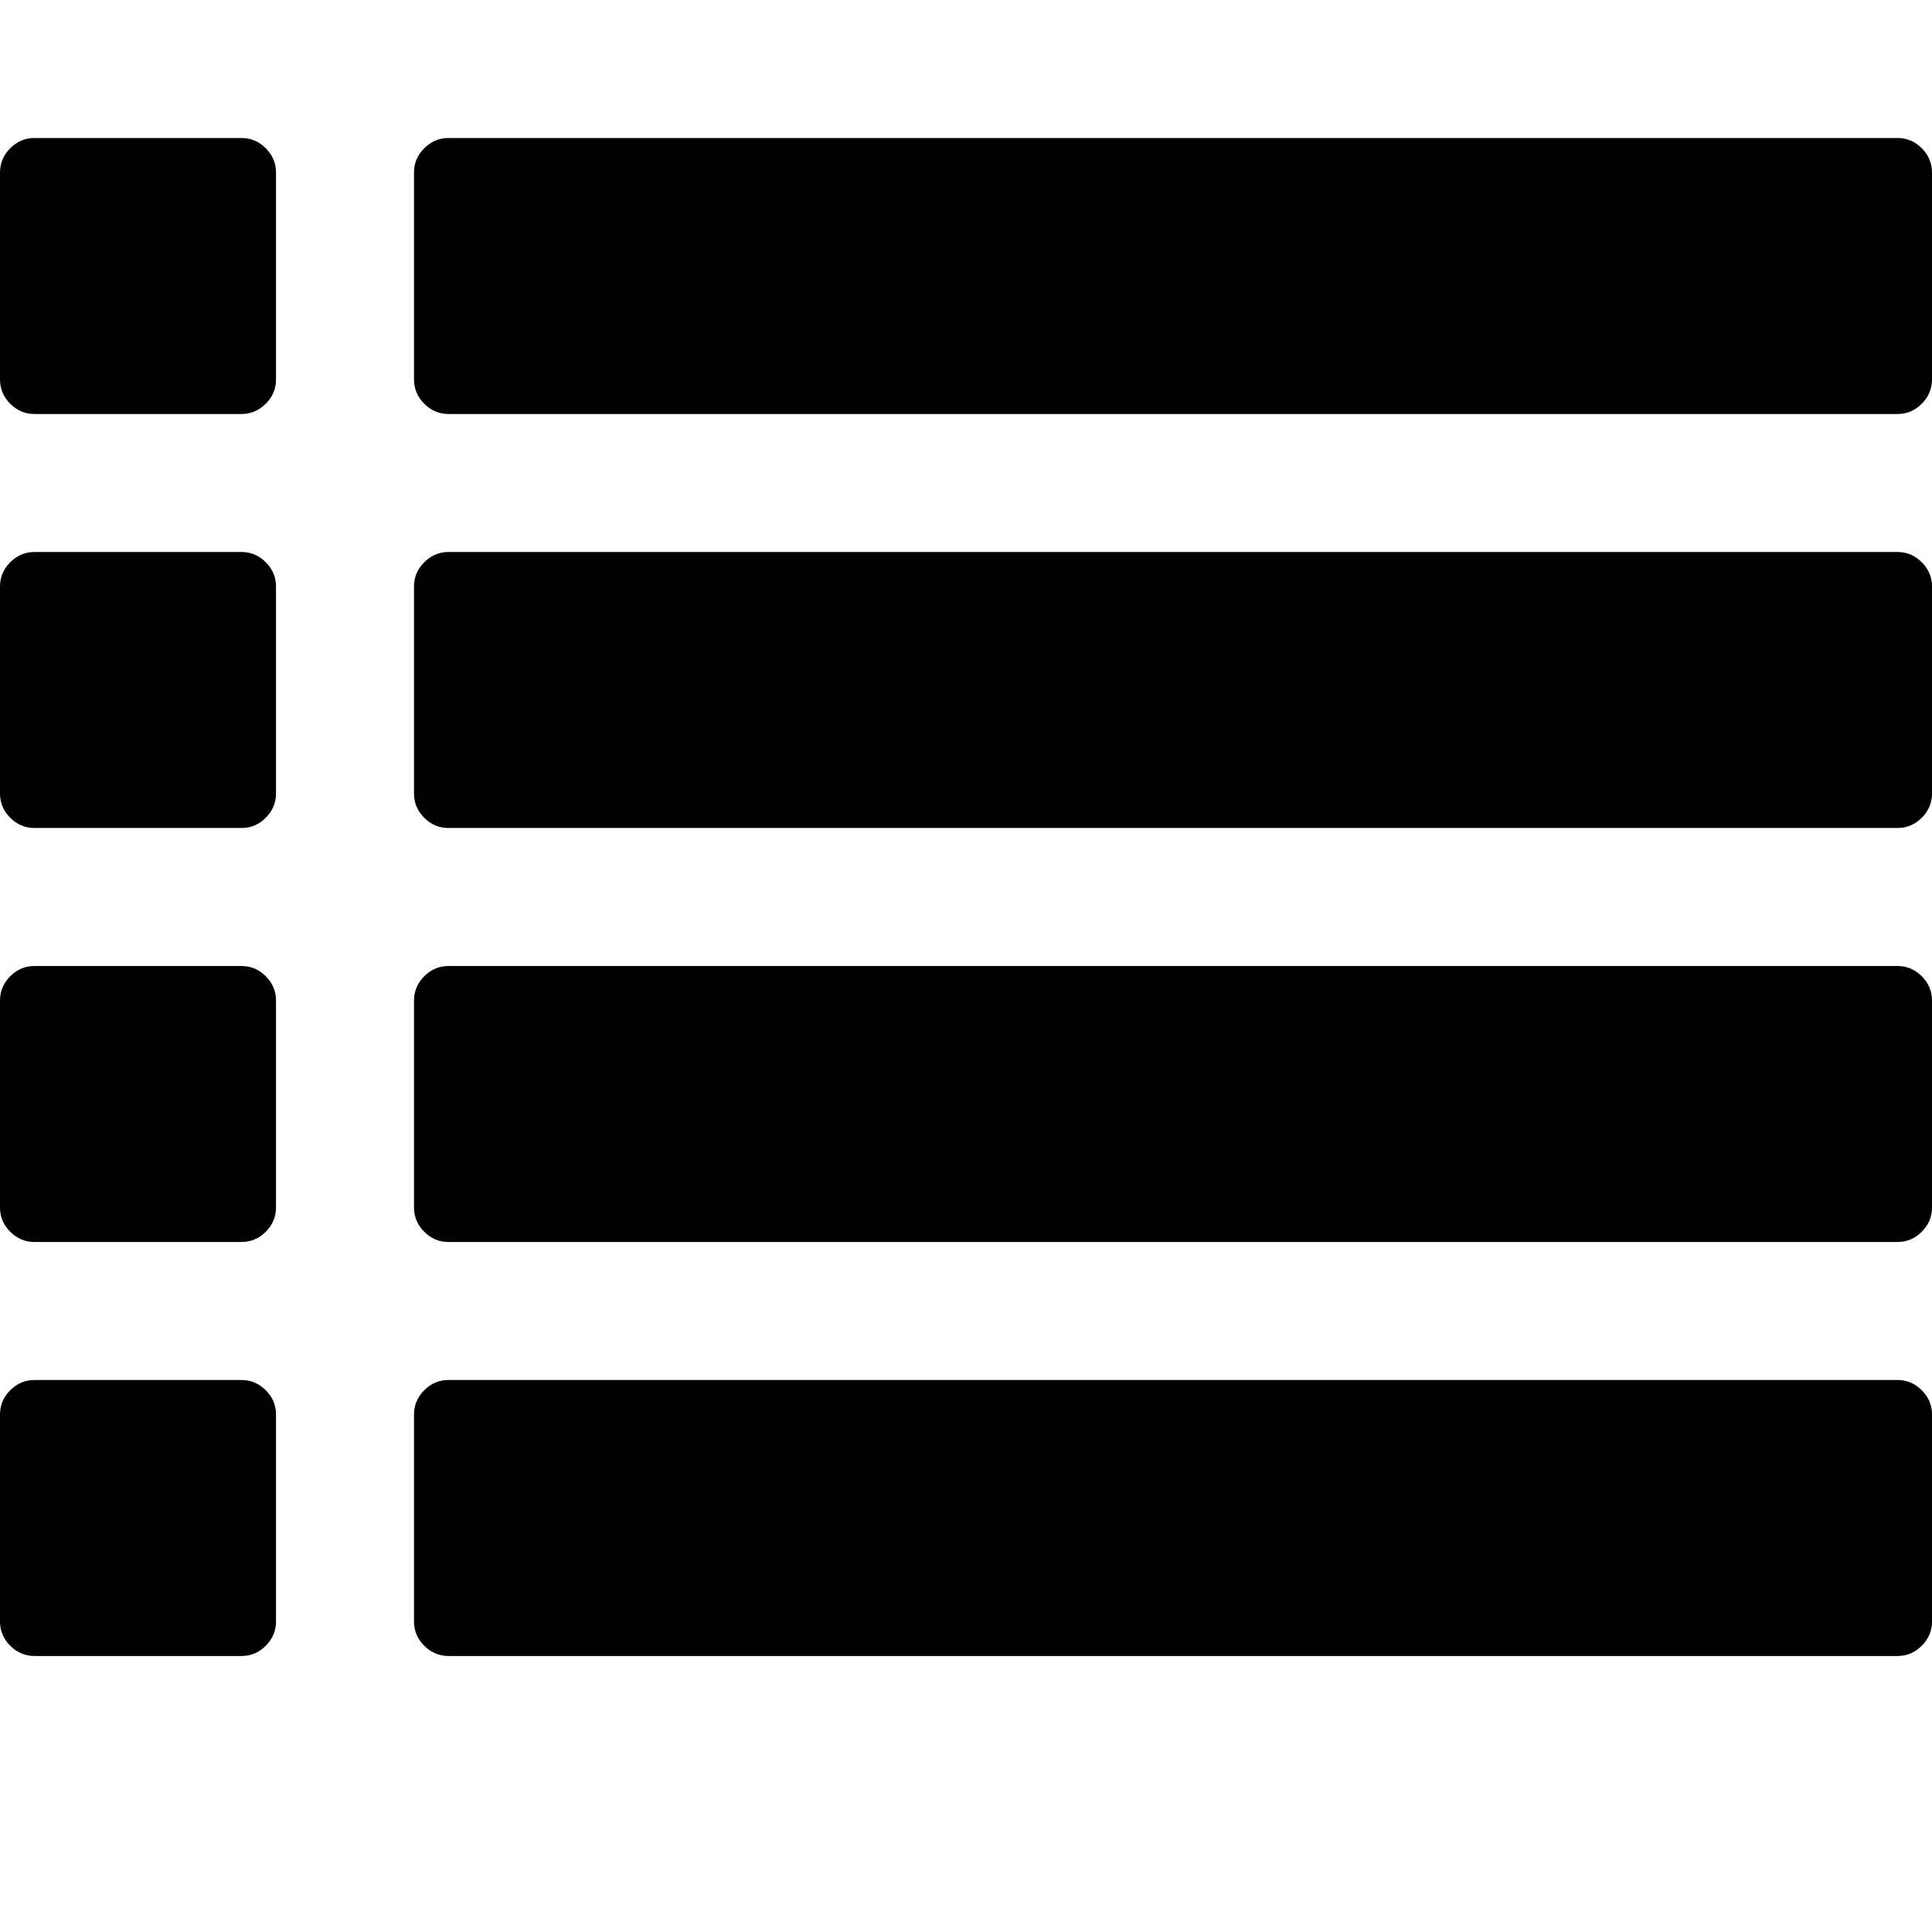
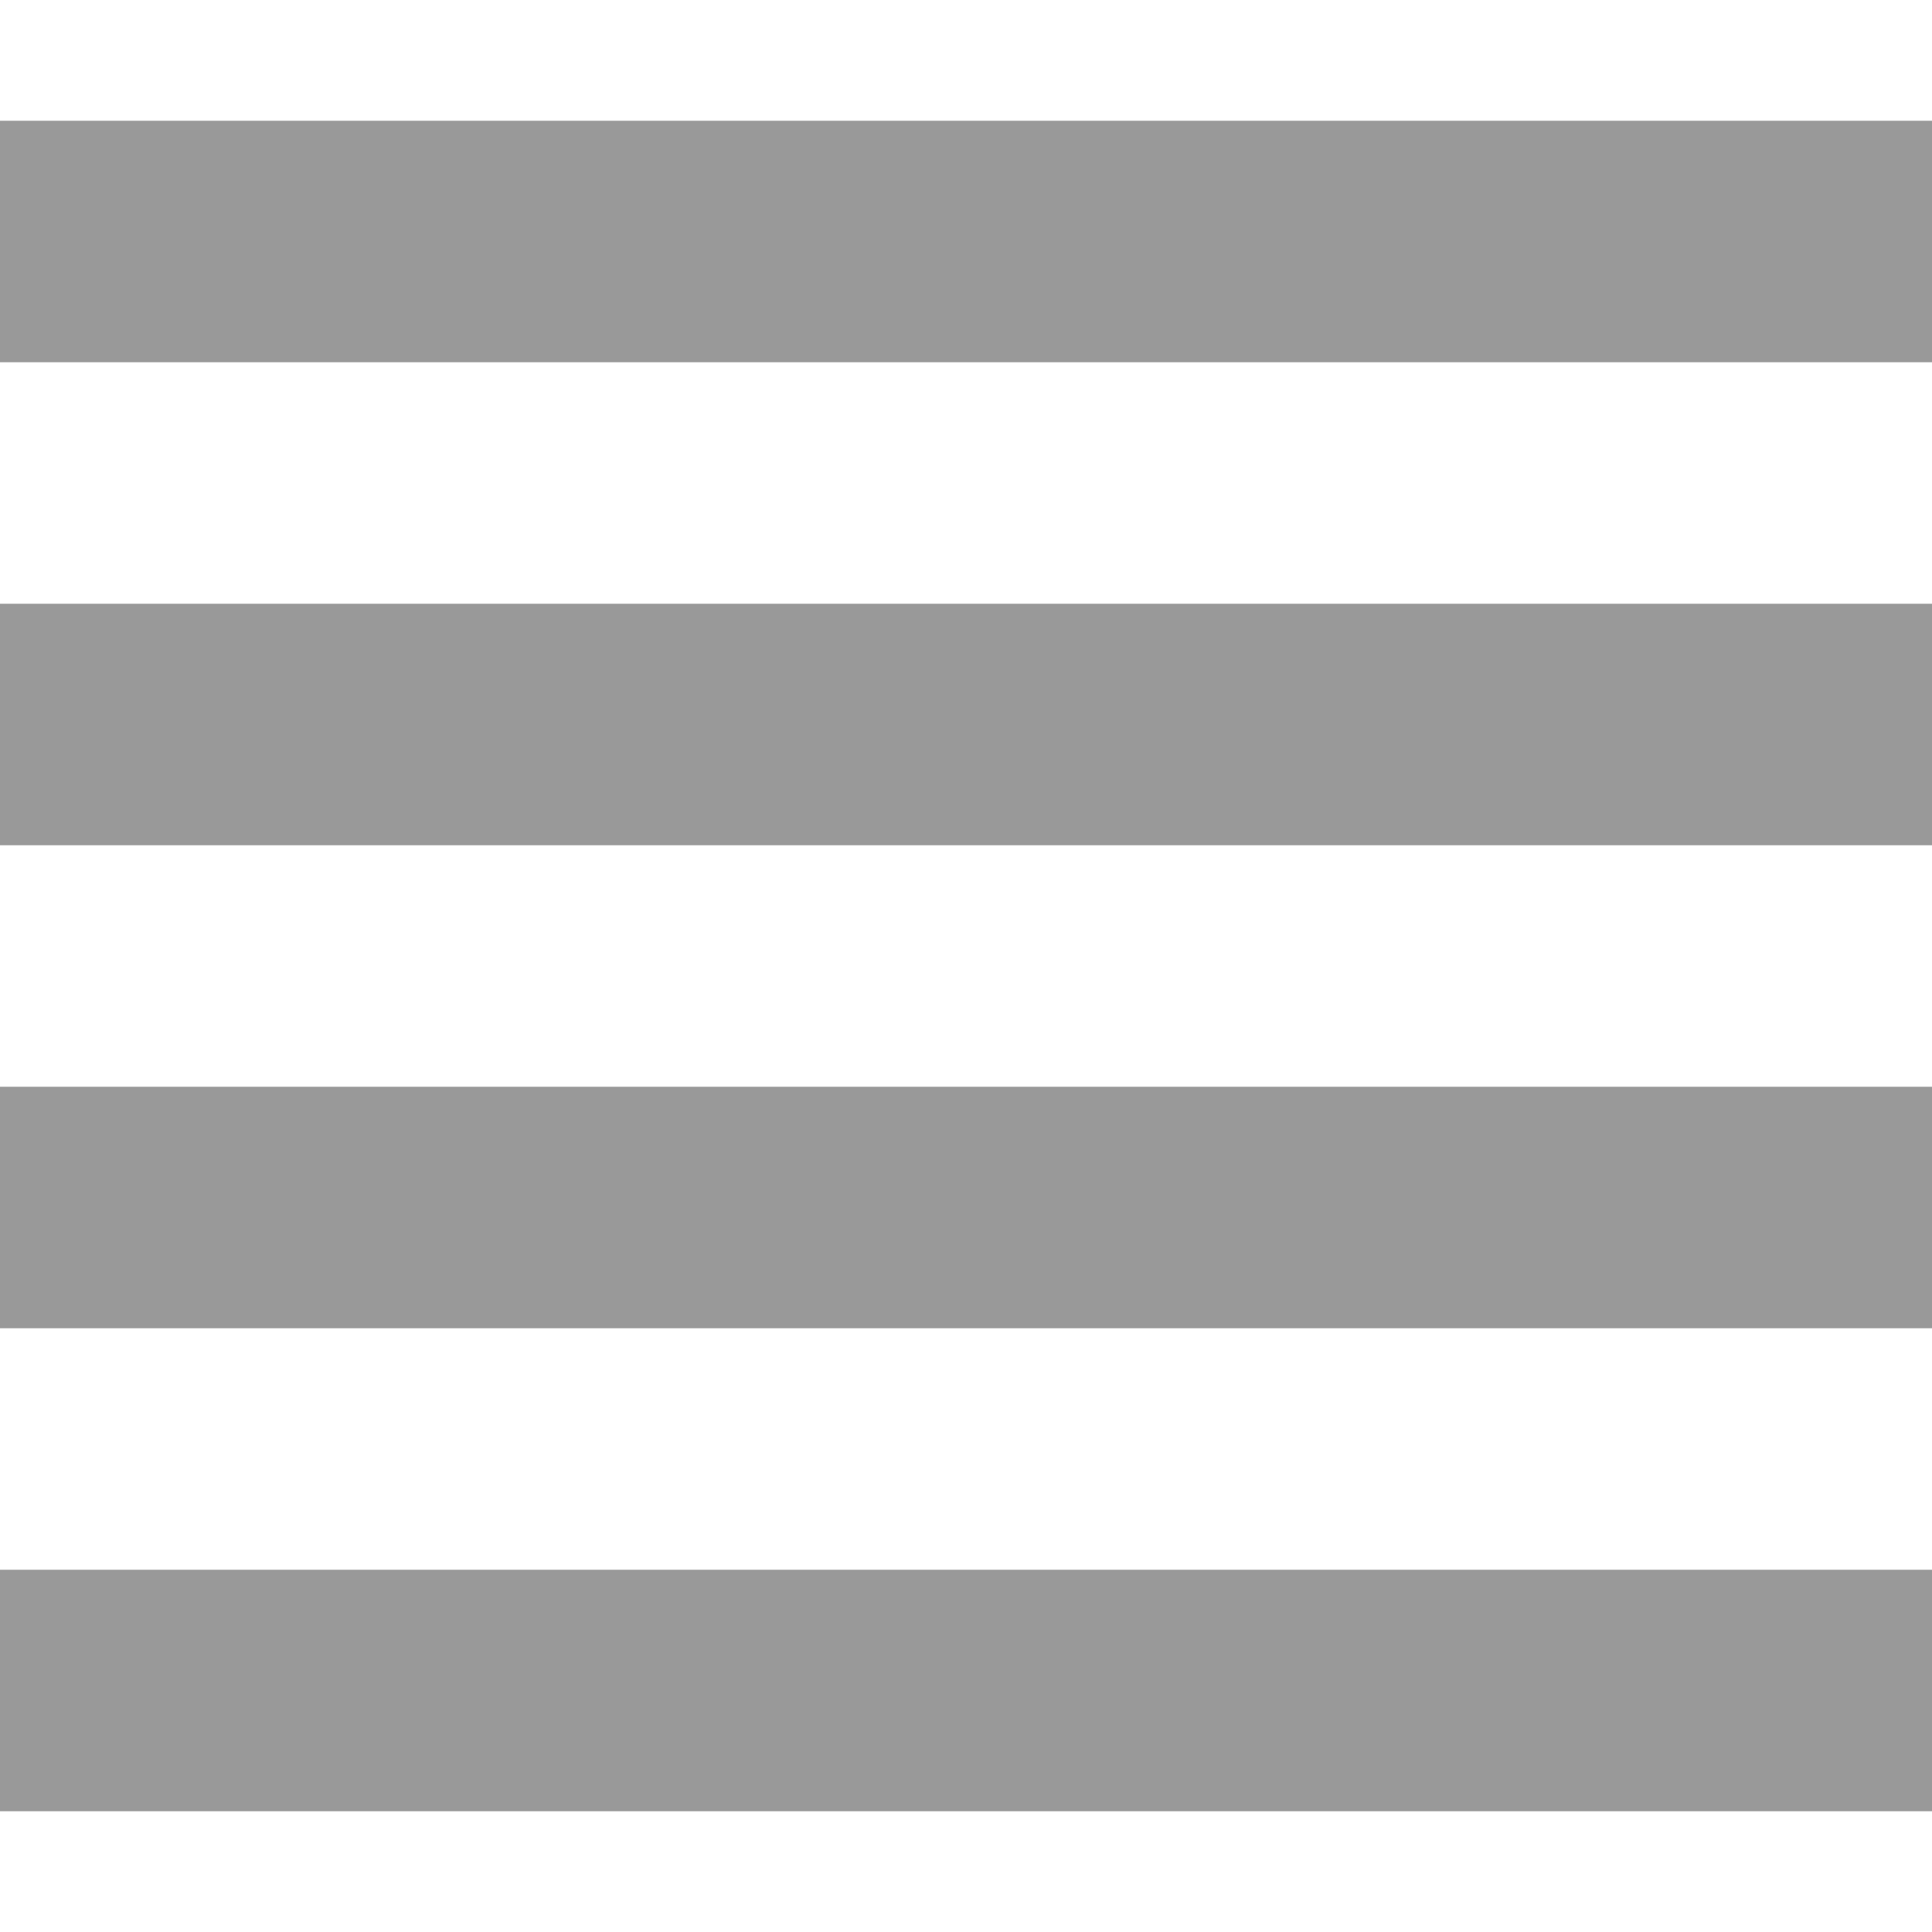
- <svg xmlns="http://www.w3.org/2000/svg" width="1792" height="1792" viewBox="0 0 1792 1792" preserveAspectRatio="xMinYMid meet">
-   <path d="M256 1312v192q0 13-9.5 22.5t-22.5 9.5h-192q-13 0-22.5-9.5t-9.5-22.5v-192q0-13 9.5-22.5t22.5-9.5h192q13 0 22.5 9.5t9.5 22.5zm0-384v192q0 13-9.5 22.5t-22.5 9.5h-192q-13 0-22.5-9.5t-9.5-22.5v-192q0-13 9.5-22.5t22.5-9.5h192q13 0 22.5 9.5t9.5 22.5zm0-384v192q0 13-9.5 22.5t-22.5 9.5h-192q-13 0-22.5-9.5t-9.5-22.5v-192q0-13 9.5-22.5t22.5-9.5h192q13 0 22.5 9.5t9.5 22.5zm1536 768v192q0 13-9.5 22.5t-22.5 9.5h-1344q-13 0-22.5-9.5t-9.5-22.5v-192q0-13 9.5-22.5t22.5-9.5h1344q13 0 22.5 9.5t9.5 22.5zm-1536-1152v192q0 13-9.5 22.5t-22.5 9.5h-192q-13 0-22.5-9.5t-9.5-22.5v-192q0-13 9.5-22.5t22.5-9.5h192q13 0 22.5 9.5t9.5 22.5zm1536 768v192q0 13-9.5 22.5t-22.5 9.5h-1344q-13 0-22.5-9.5t-9.5-22.5v-192q0-13 9.5-22.5t22.5-9.5h1344q13 0 22.5 9.5t9.5 22.5zm0-384v192q0 13-9.5 22.5t-22.5 9.5h-1344q-13 0-22.5-9.5t-9.5-22.5v-192q0-13 9.5-22.5t22.5-9.5h1344q13 0 22.5 9.5t9.5 22.5zm0-384v192q0 13-9.5 22.5t-22.5 9.5h-1344q-13 0-22.5-9.5t-9.5-22.5v-192q0-13 9.5-22.5t22.5-9.5h1344q13 0 22.5 9.5t9.5 22.5z" />
+ <svg xmlns="http://www.w3.org/2000/svg" width="16" height="16" viewBox="0 -1 16 16" preserveAspectRatio="xMinYMid meet" overflow="visible">
+   <path d="M16 14H0v-2h16v2zM0 10h16V8H0v2zm16-6H0v2h16V4zm0-2V0H0v2h16z" fill="#999" />
</svg>
